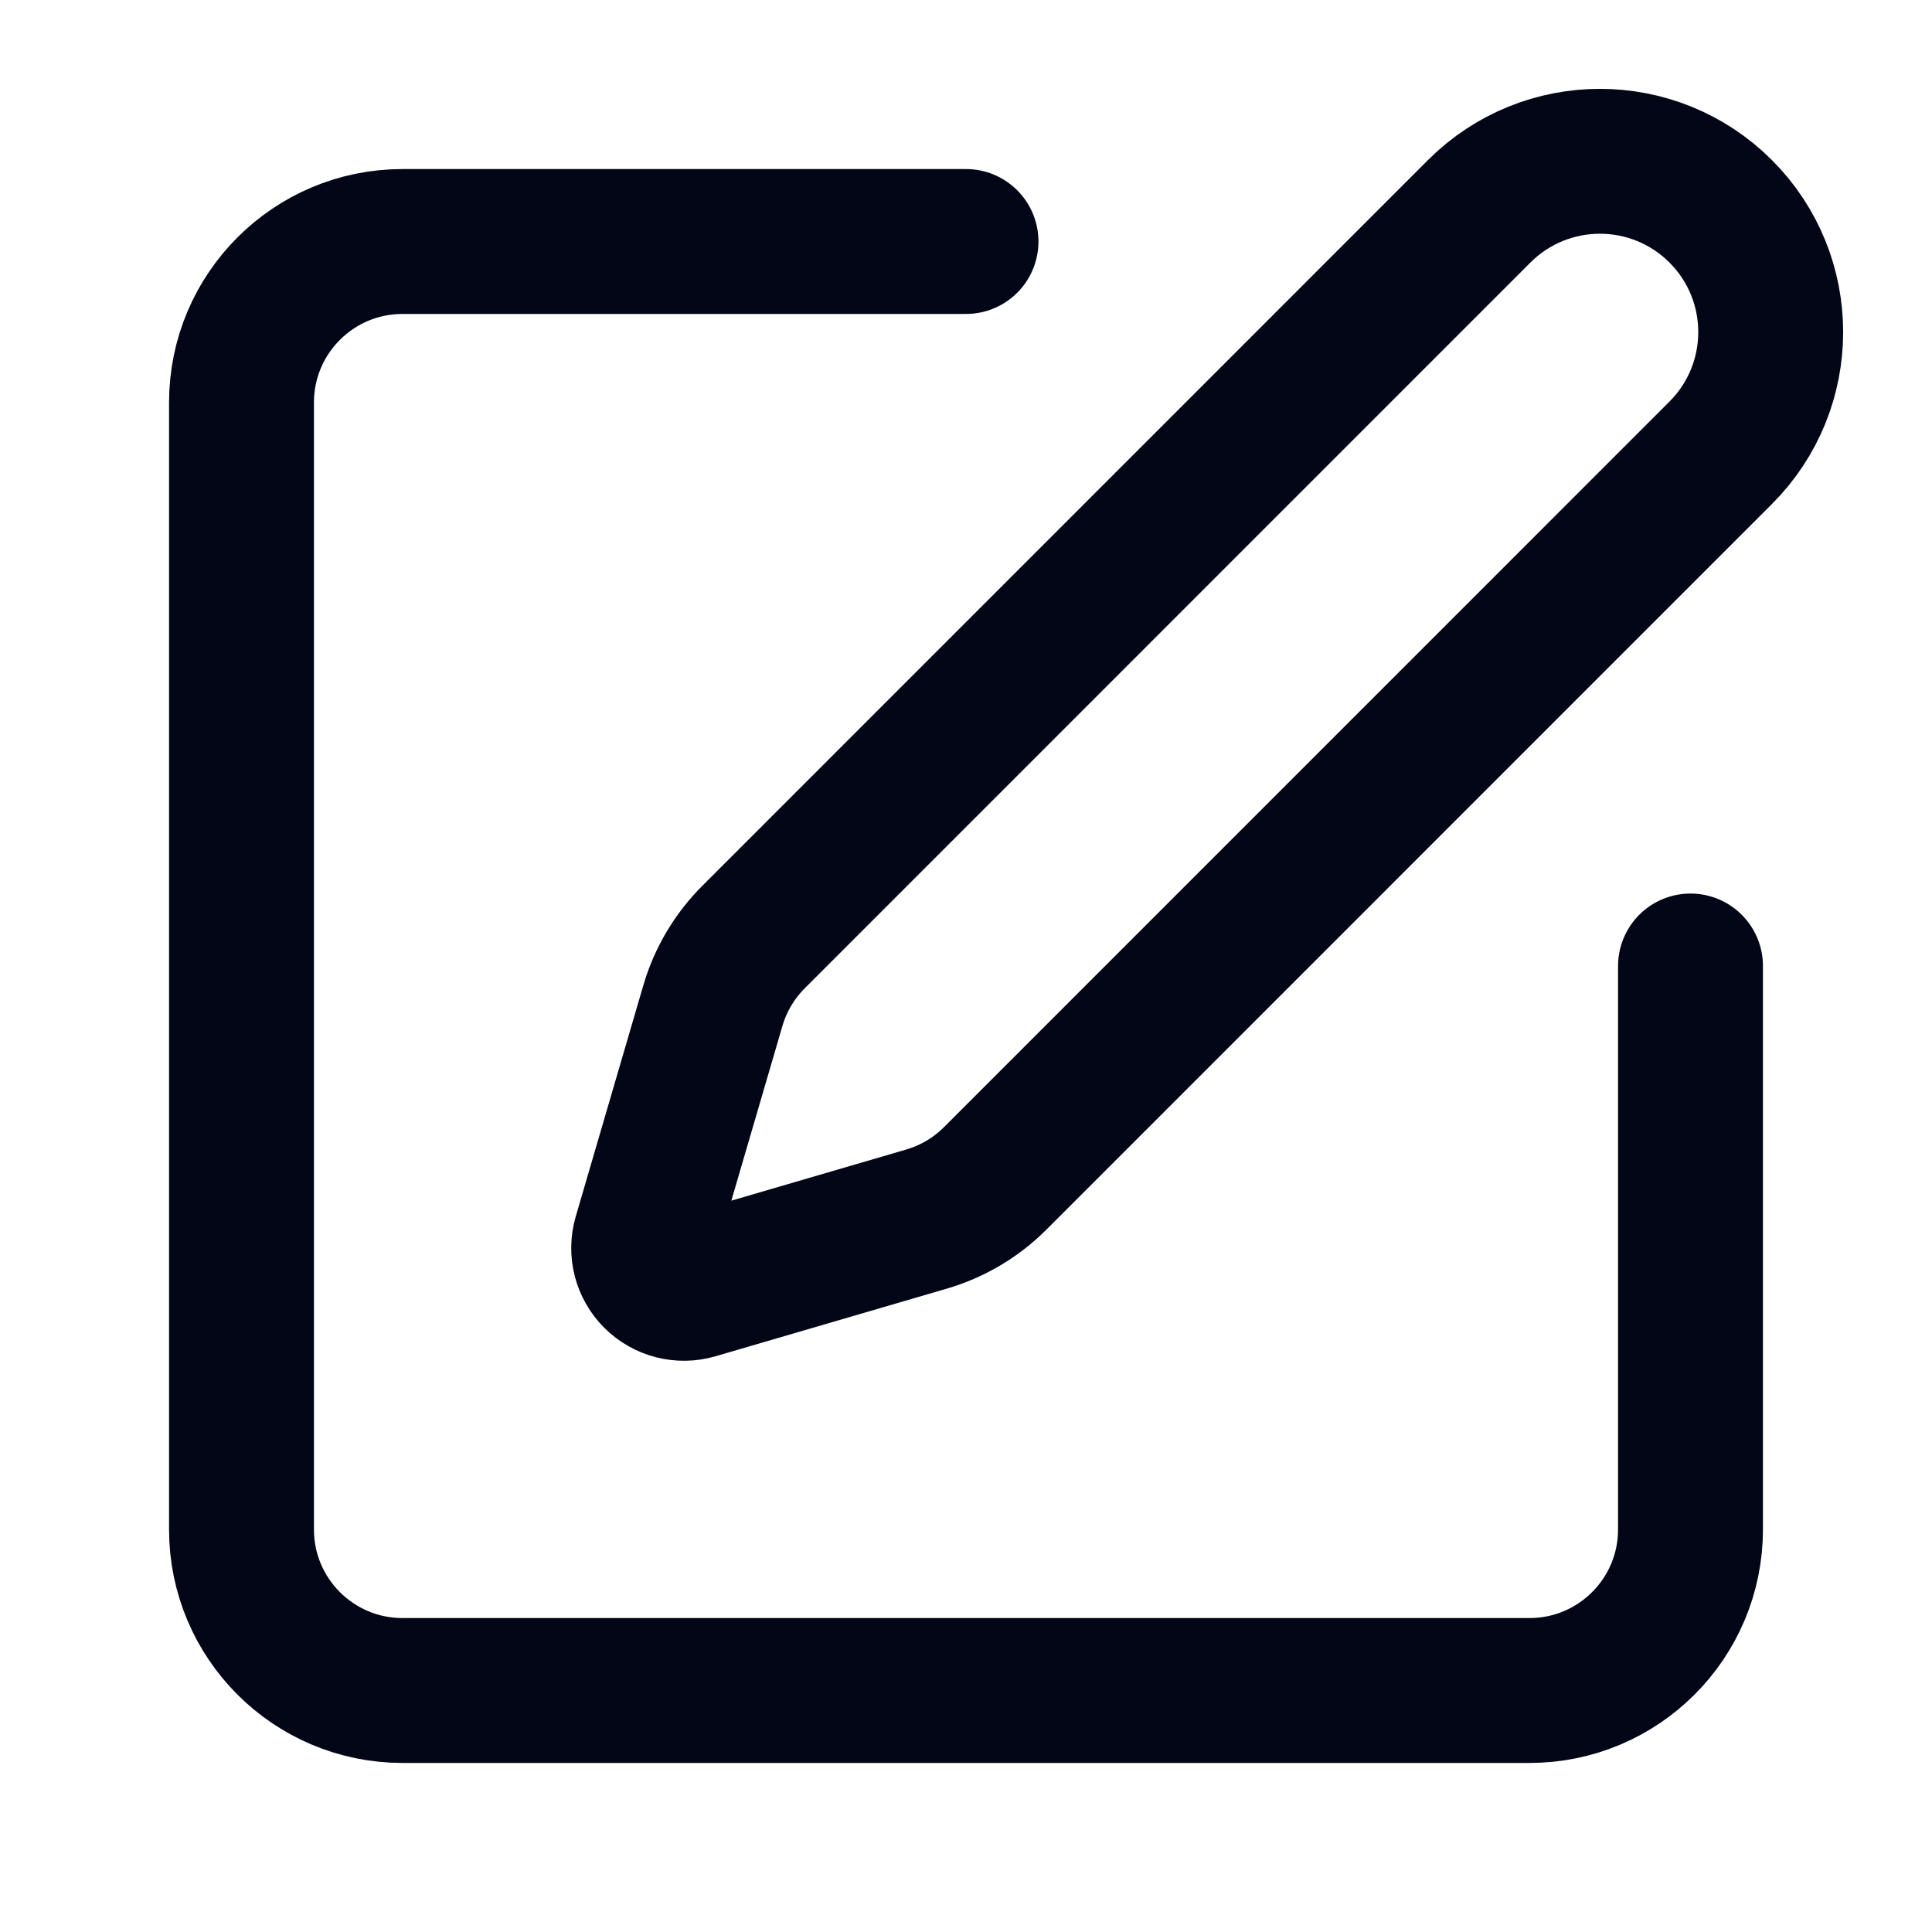
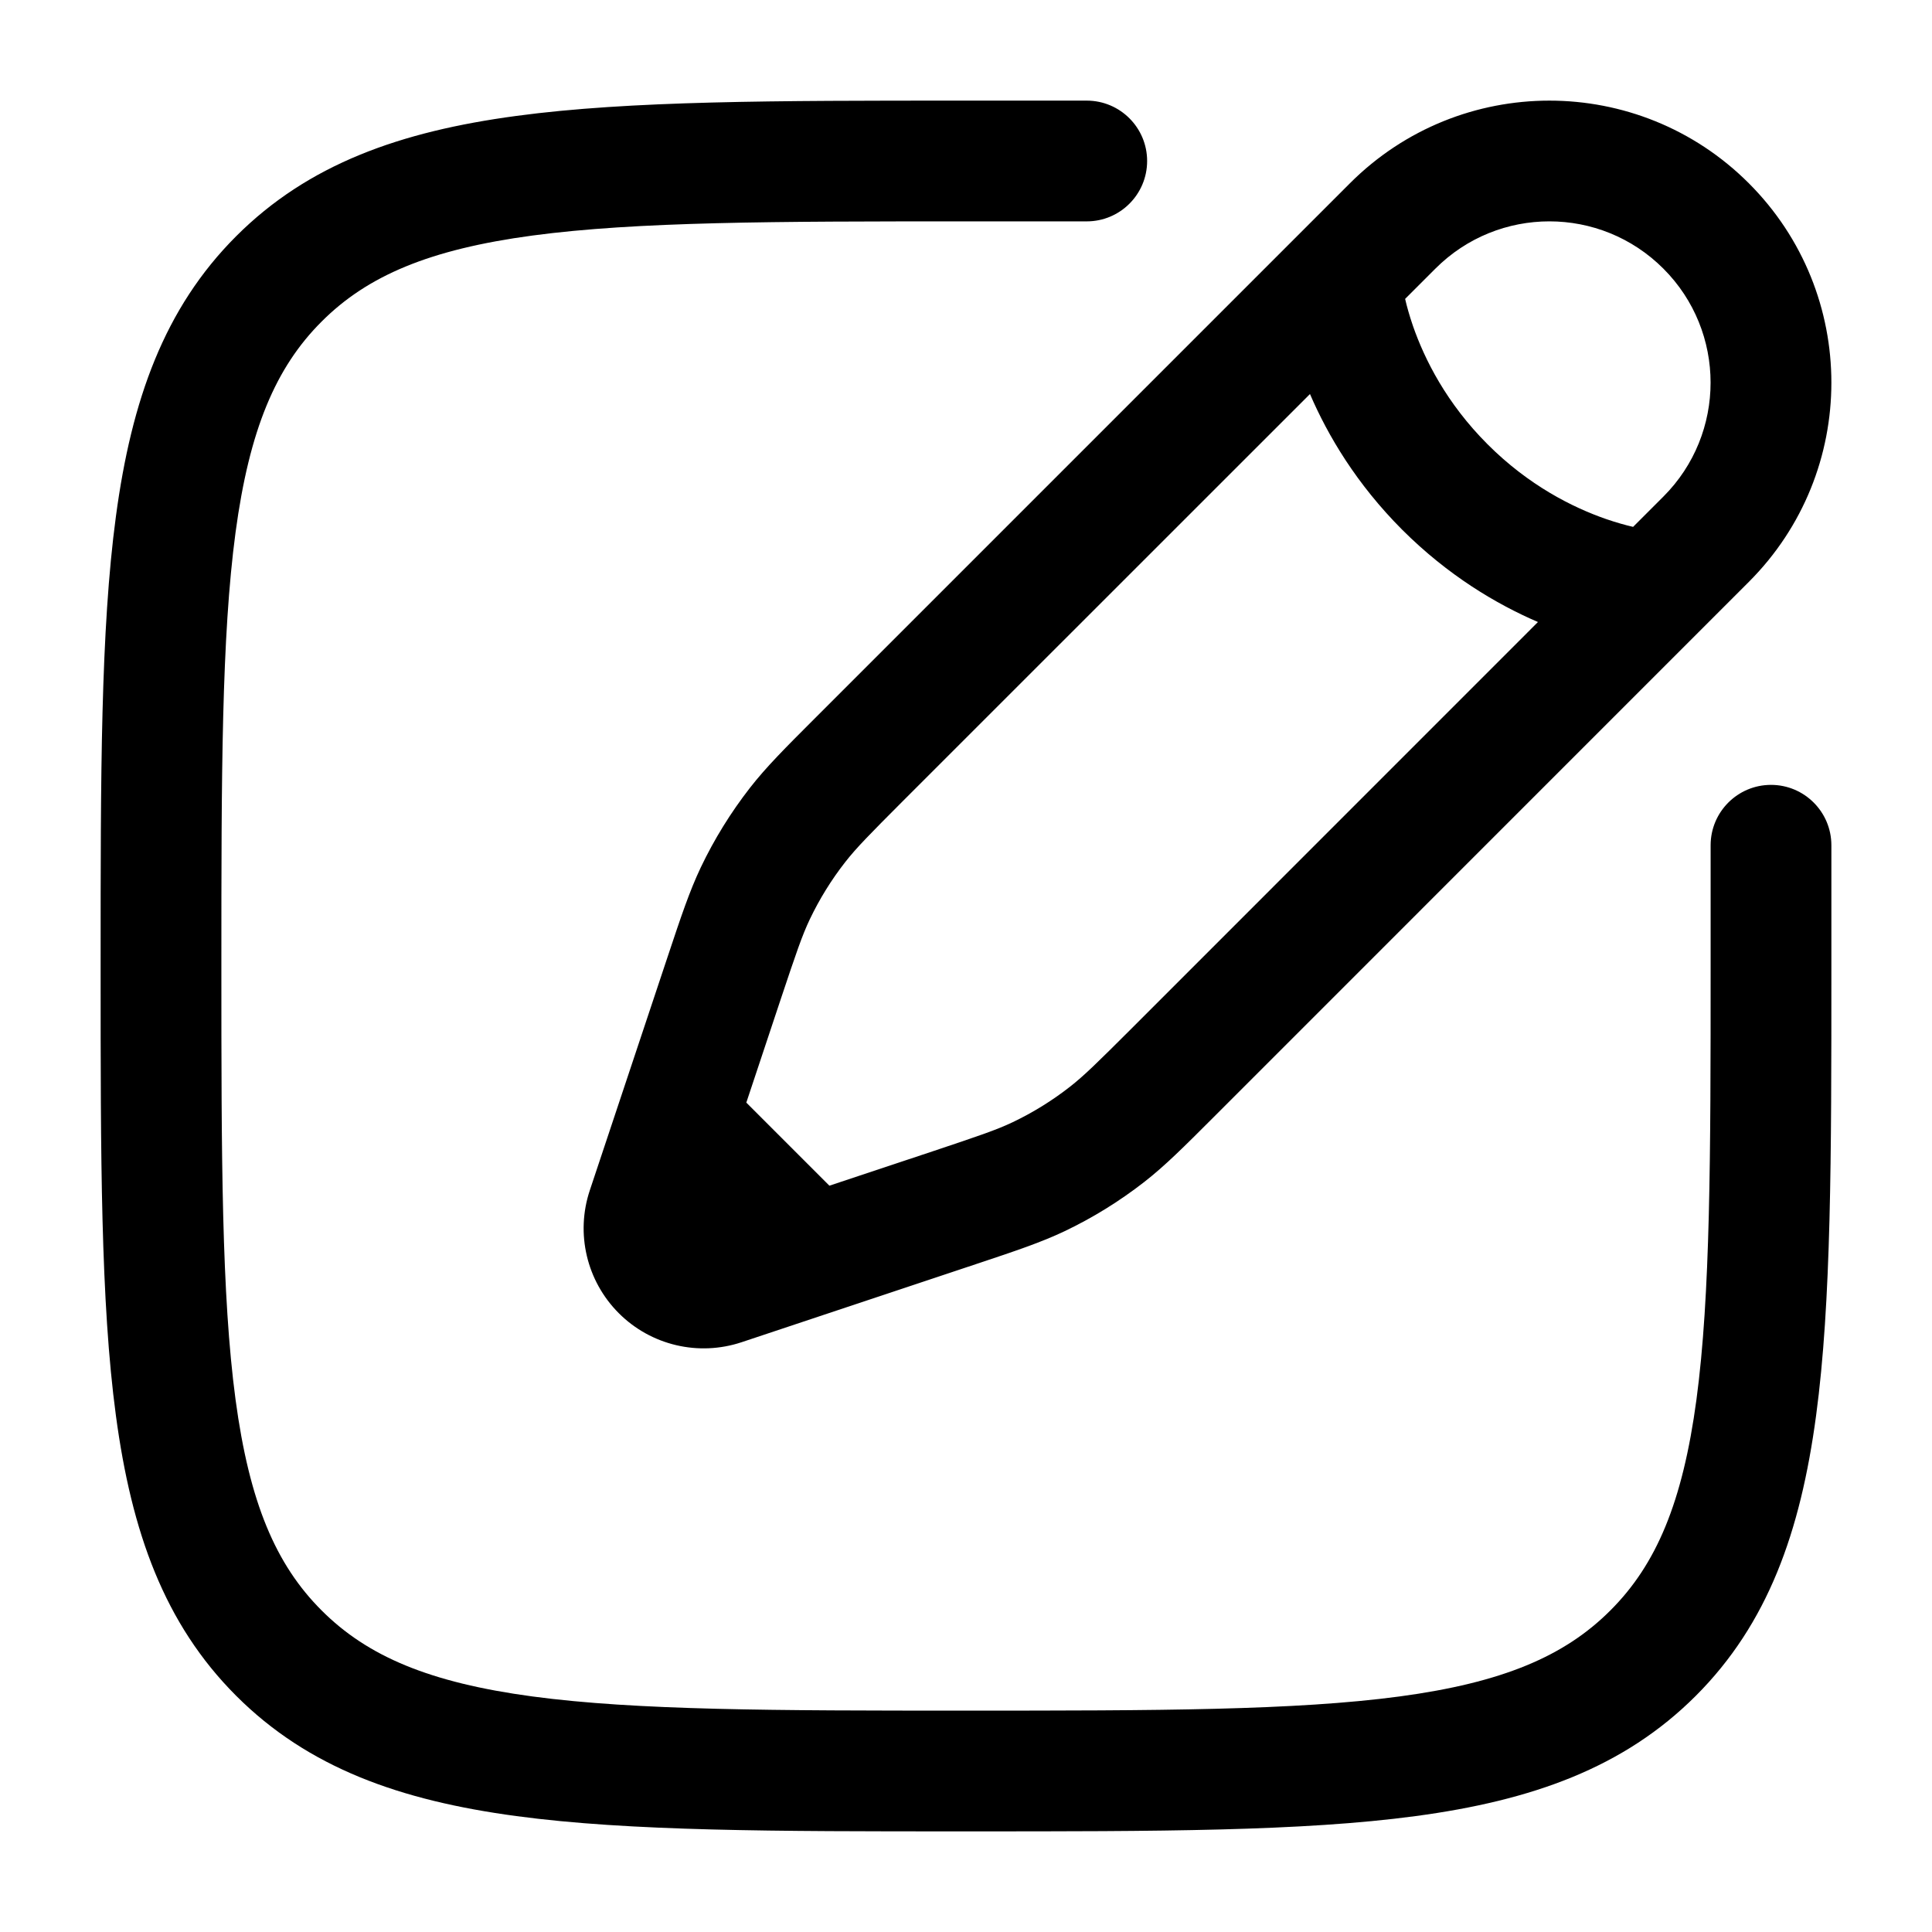
- <svg xmlns="http://www.w3.org/2000/svg" viewBox="0 0 24 24" fill="none" stroke="#020617" stroke-width="1.8" stroke-linecap="round" stroke-linejoin="round">
-   <path d="M12 3H5a2 2 0 0 0-2 2v14a2 2 0 0 0 2 2h14a2 2 0 0 0 2-2v-7" />
-   <path d="M18.375 2.625a1 1 0 0 1 3 3l-9.013 9.014a2 2 0 0 1-.853.505l-2.873.84a.5.5 0 0 1-.62-.62l.84-2.873a2 2 0 0 1 .506-.852z" />
+ <svg xmlns="http://www.w3.org/2000/svg" viewBox="0 0 24 24" fill="none">
+   <path fill-rule="evenodd" clip-rule="evenodd" d="M11.943 1.25L13.5 1.25C13.914 1.25 14.25 1.586 14.25 2C14.25 2.414 13.914 2.75 13.5 2.75H12C9.622 2.75 7.914 2.752 6.614 2.926C5.335 3.098 4.564 3.425 3.995 3.995C3.425 4.564 3.098 5.335 2.926 6.614C2.752 7.914 2.75 9.622 2.75 12C2.75 14.378 2.752 16.086 2.926 17.386C3.098 18.665 3.425 19.436 3.995 20.005C4.564 20.575 5.335 20.902 6.614 21.074C7.914 21.248 9.622 21.25 12 21.25C14.378 21.25 16.086 21.248 17.386 21.074C18.665 20.902 19.436 20.575 20.005 20.005C20.575 19.436 20.902 18.665 21.074 17.386C21.248 16.086 21.25 14.378 21.25 12V10.5C21.25 10.086 21.586 9.75 22 9.75C22.414 9.75 22.75 10.086 22.75 10.5V12.057C22.75 14.366 22.75 16.175 22.56 17.586C22.366 19.031 21.961 20.171 21.066 21.066C20.171 21.961 19.031 22.366 17.586 22.56C16.175 22.75 14.366 22.75 12.057 22.75H11.943C9.634 22.75 7.825 22.75 6.414 22.56C4.969 22.366 3.829 21.961 2.934 21.066C2.039 20.171 1.634 19.031 1.44 17.586C1.25 16.175 1.25 14.366 1.25 12.057V11.943C1.25 9.634 1.25 7.825 1.44 6.414C1.634 4.969 2.039 3.829 2.934 2.934C3.829 2.039 4.969 1.634 6.414 1.44C7.825 1.25 9.634 1.25 11.943 1.25ZM16.77 2.276C18.138 0.908 20.356 0.908 21.724 2.276C23.092 3.644 23.092 5.862 21.724 7.229L15.076 13.878C14.705 14.249 14.472 14.482 14.213 14.684C13.907 14.922 13.576 15.127 13.226 15.294C12.929 15.435 12.617 15.539 12.119 15.705L9.214 16.673C8.678 16.852 8.087 16.713 7.687 16.313C7.287 15.913 7.148 15.322 7.327 14.786L8.295 11.881C8.461 11.383 8.565 11.071 8.706 10.774C8.873 10.424 9.078 10.093 9.316 9.787C9.518 9.528 9.751 9.295 10.122 8.924L16.77 2.276ZM20.663 3.337C19.881 2.554 18.613 2.554 17.831 3.337L17.455 3.713C17.477 3.809 17.509 3.923 17.553 4.051C17.697 4.464 17.968 5.008 18.48 5.52C18.992 6.032 19.536 6.303 19.949 6.447C20.077 6.491 20.191 6.523 20.287 6.545L20.663 6.169C21.445 5.387 21.445 4.119 20.663 3.337ZM19.105 7.727C18.589 7.505 17.988 7.149 17.419 6.581C16.851 6.012 16.495 5.411 16.273 4.895L11.217 9.95C10.801 10.367 10.638 10.532 10.499 10.71C10.327 10.93 10.18 11.168 10.06 11.419C9.963 11.623 9.889 11.843 9.702 12.402L9.271 13.697L10.303 14.729L11.598 14.298C12.157 14.111 12.377 14.037 12.581 13.94C12.832 13.82 13.07 13.673 13.29 13.501C13.468 13.362 13.633 13.199 14.05 12.783L19.105 7.727Z" fill="currentColor" />
</svg>
